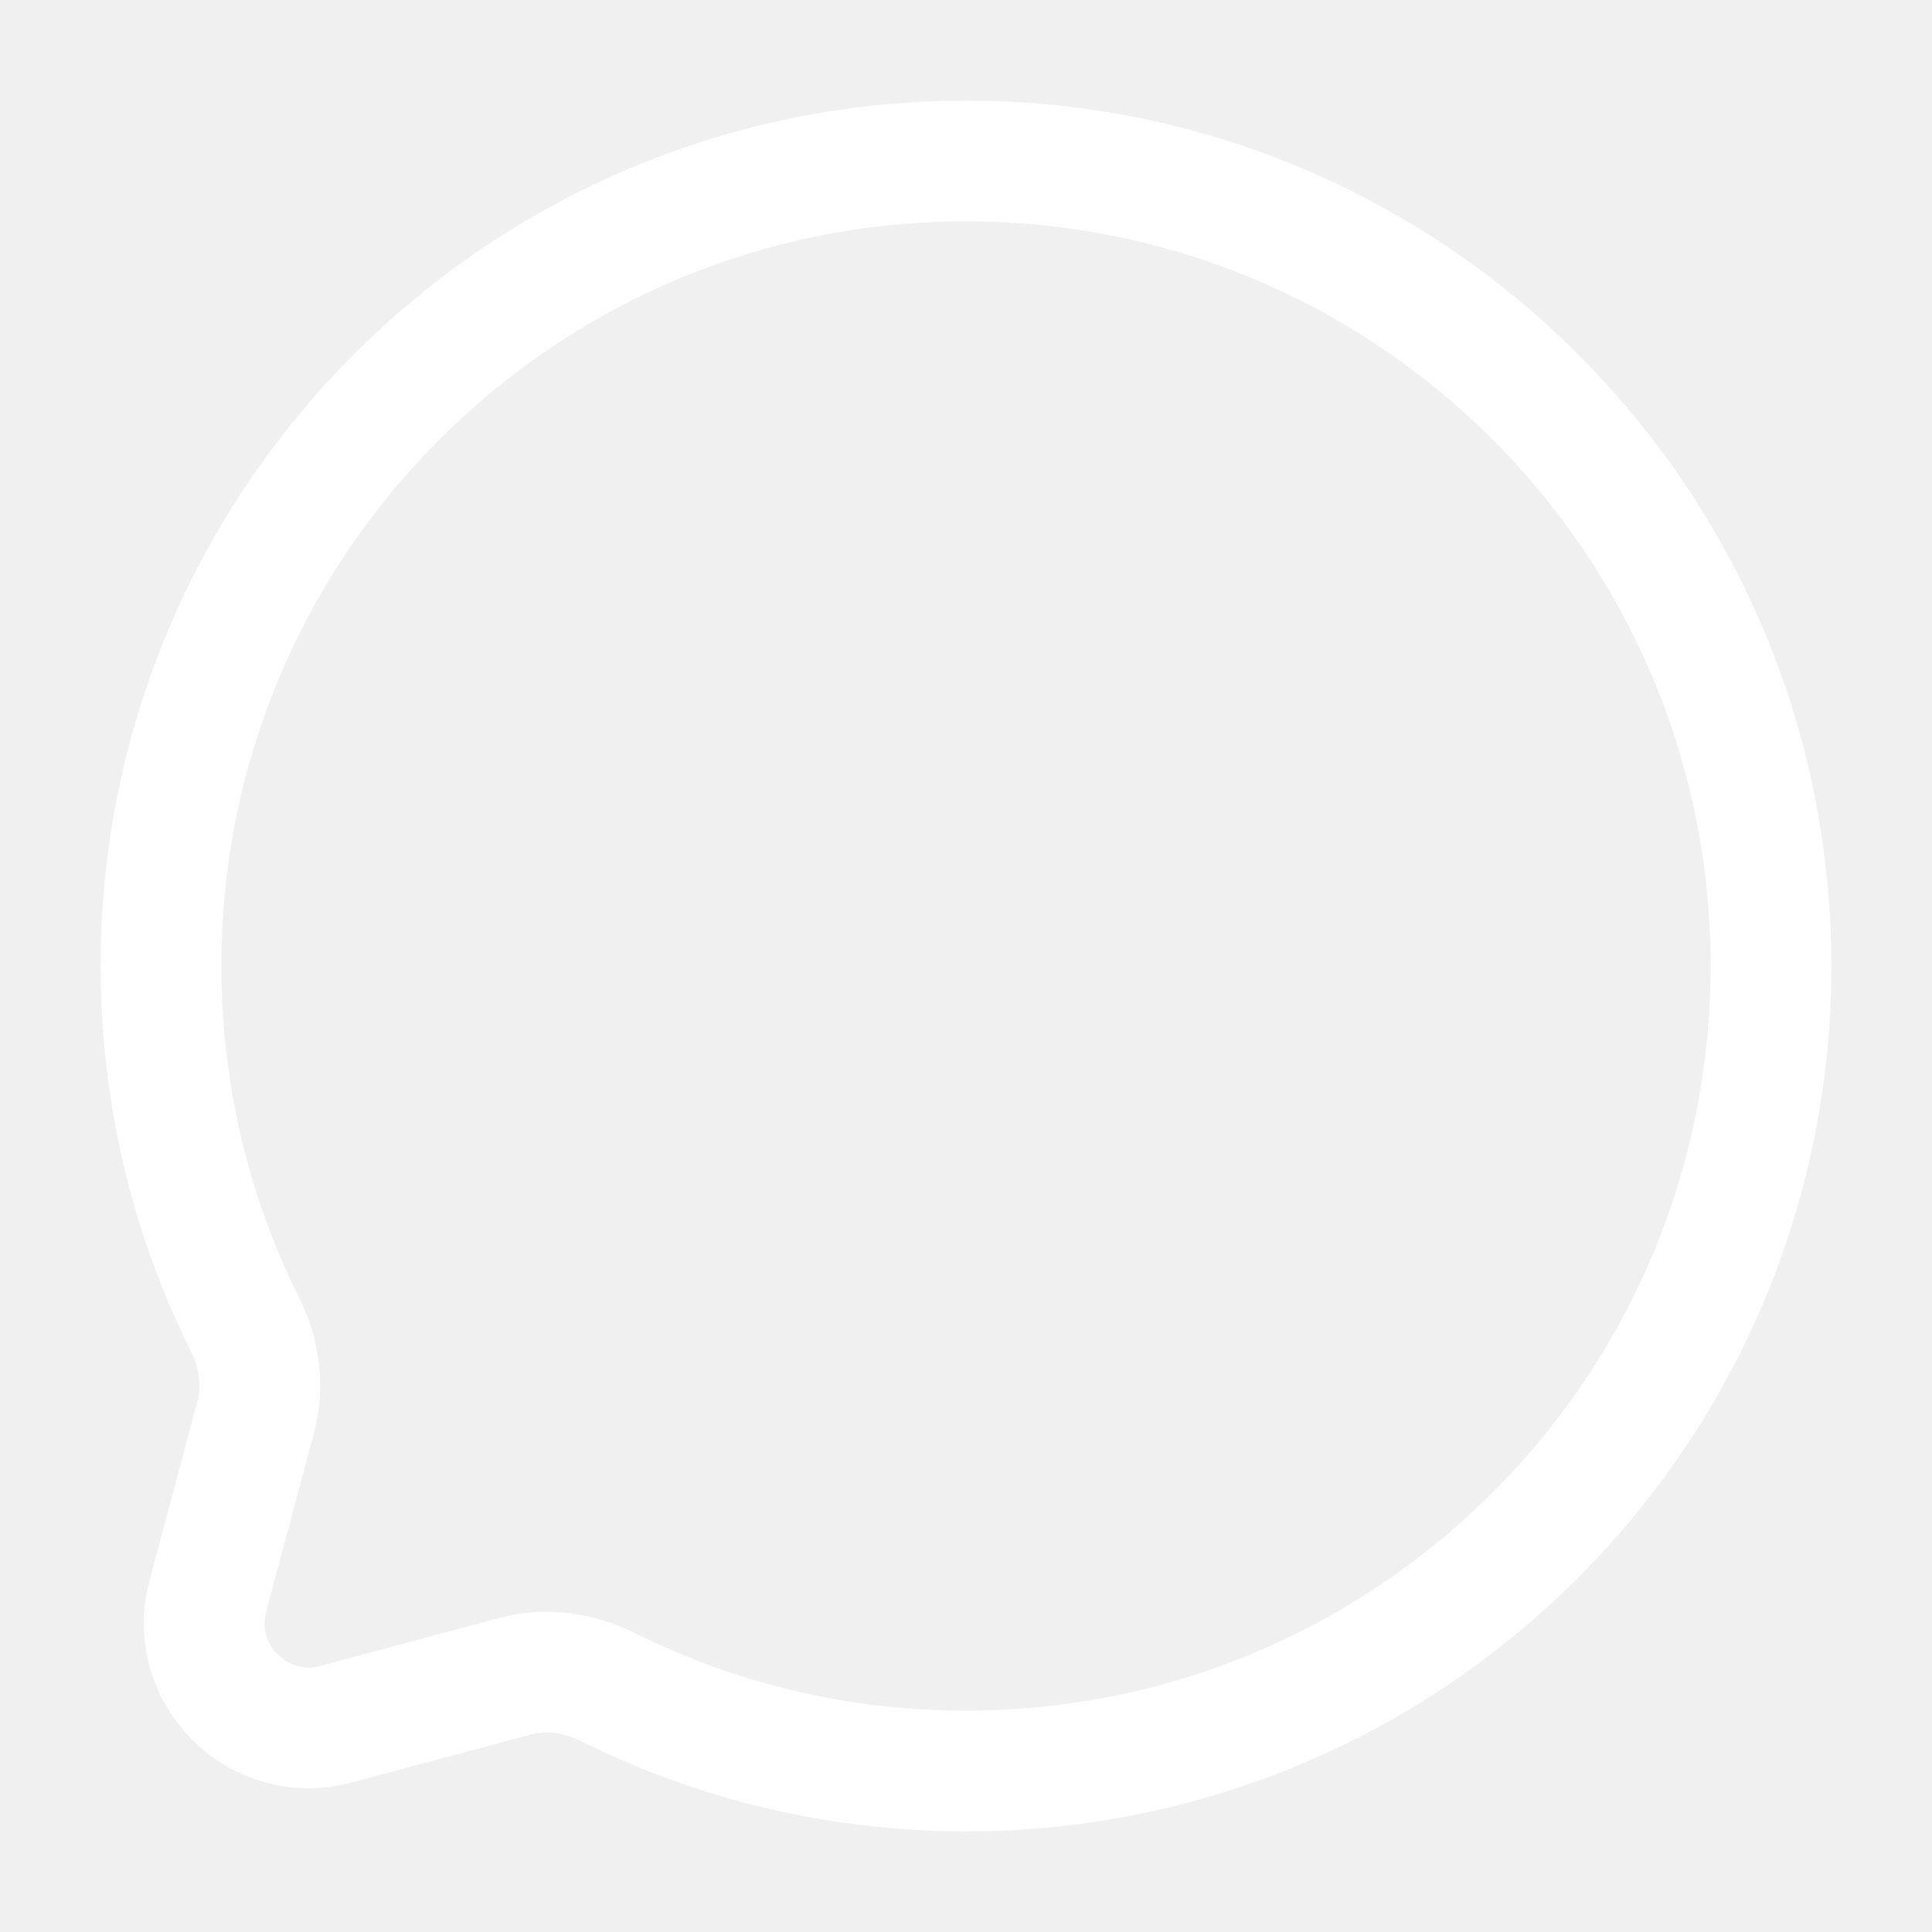
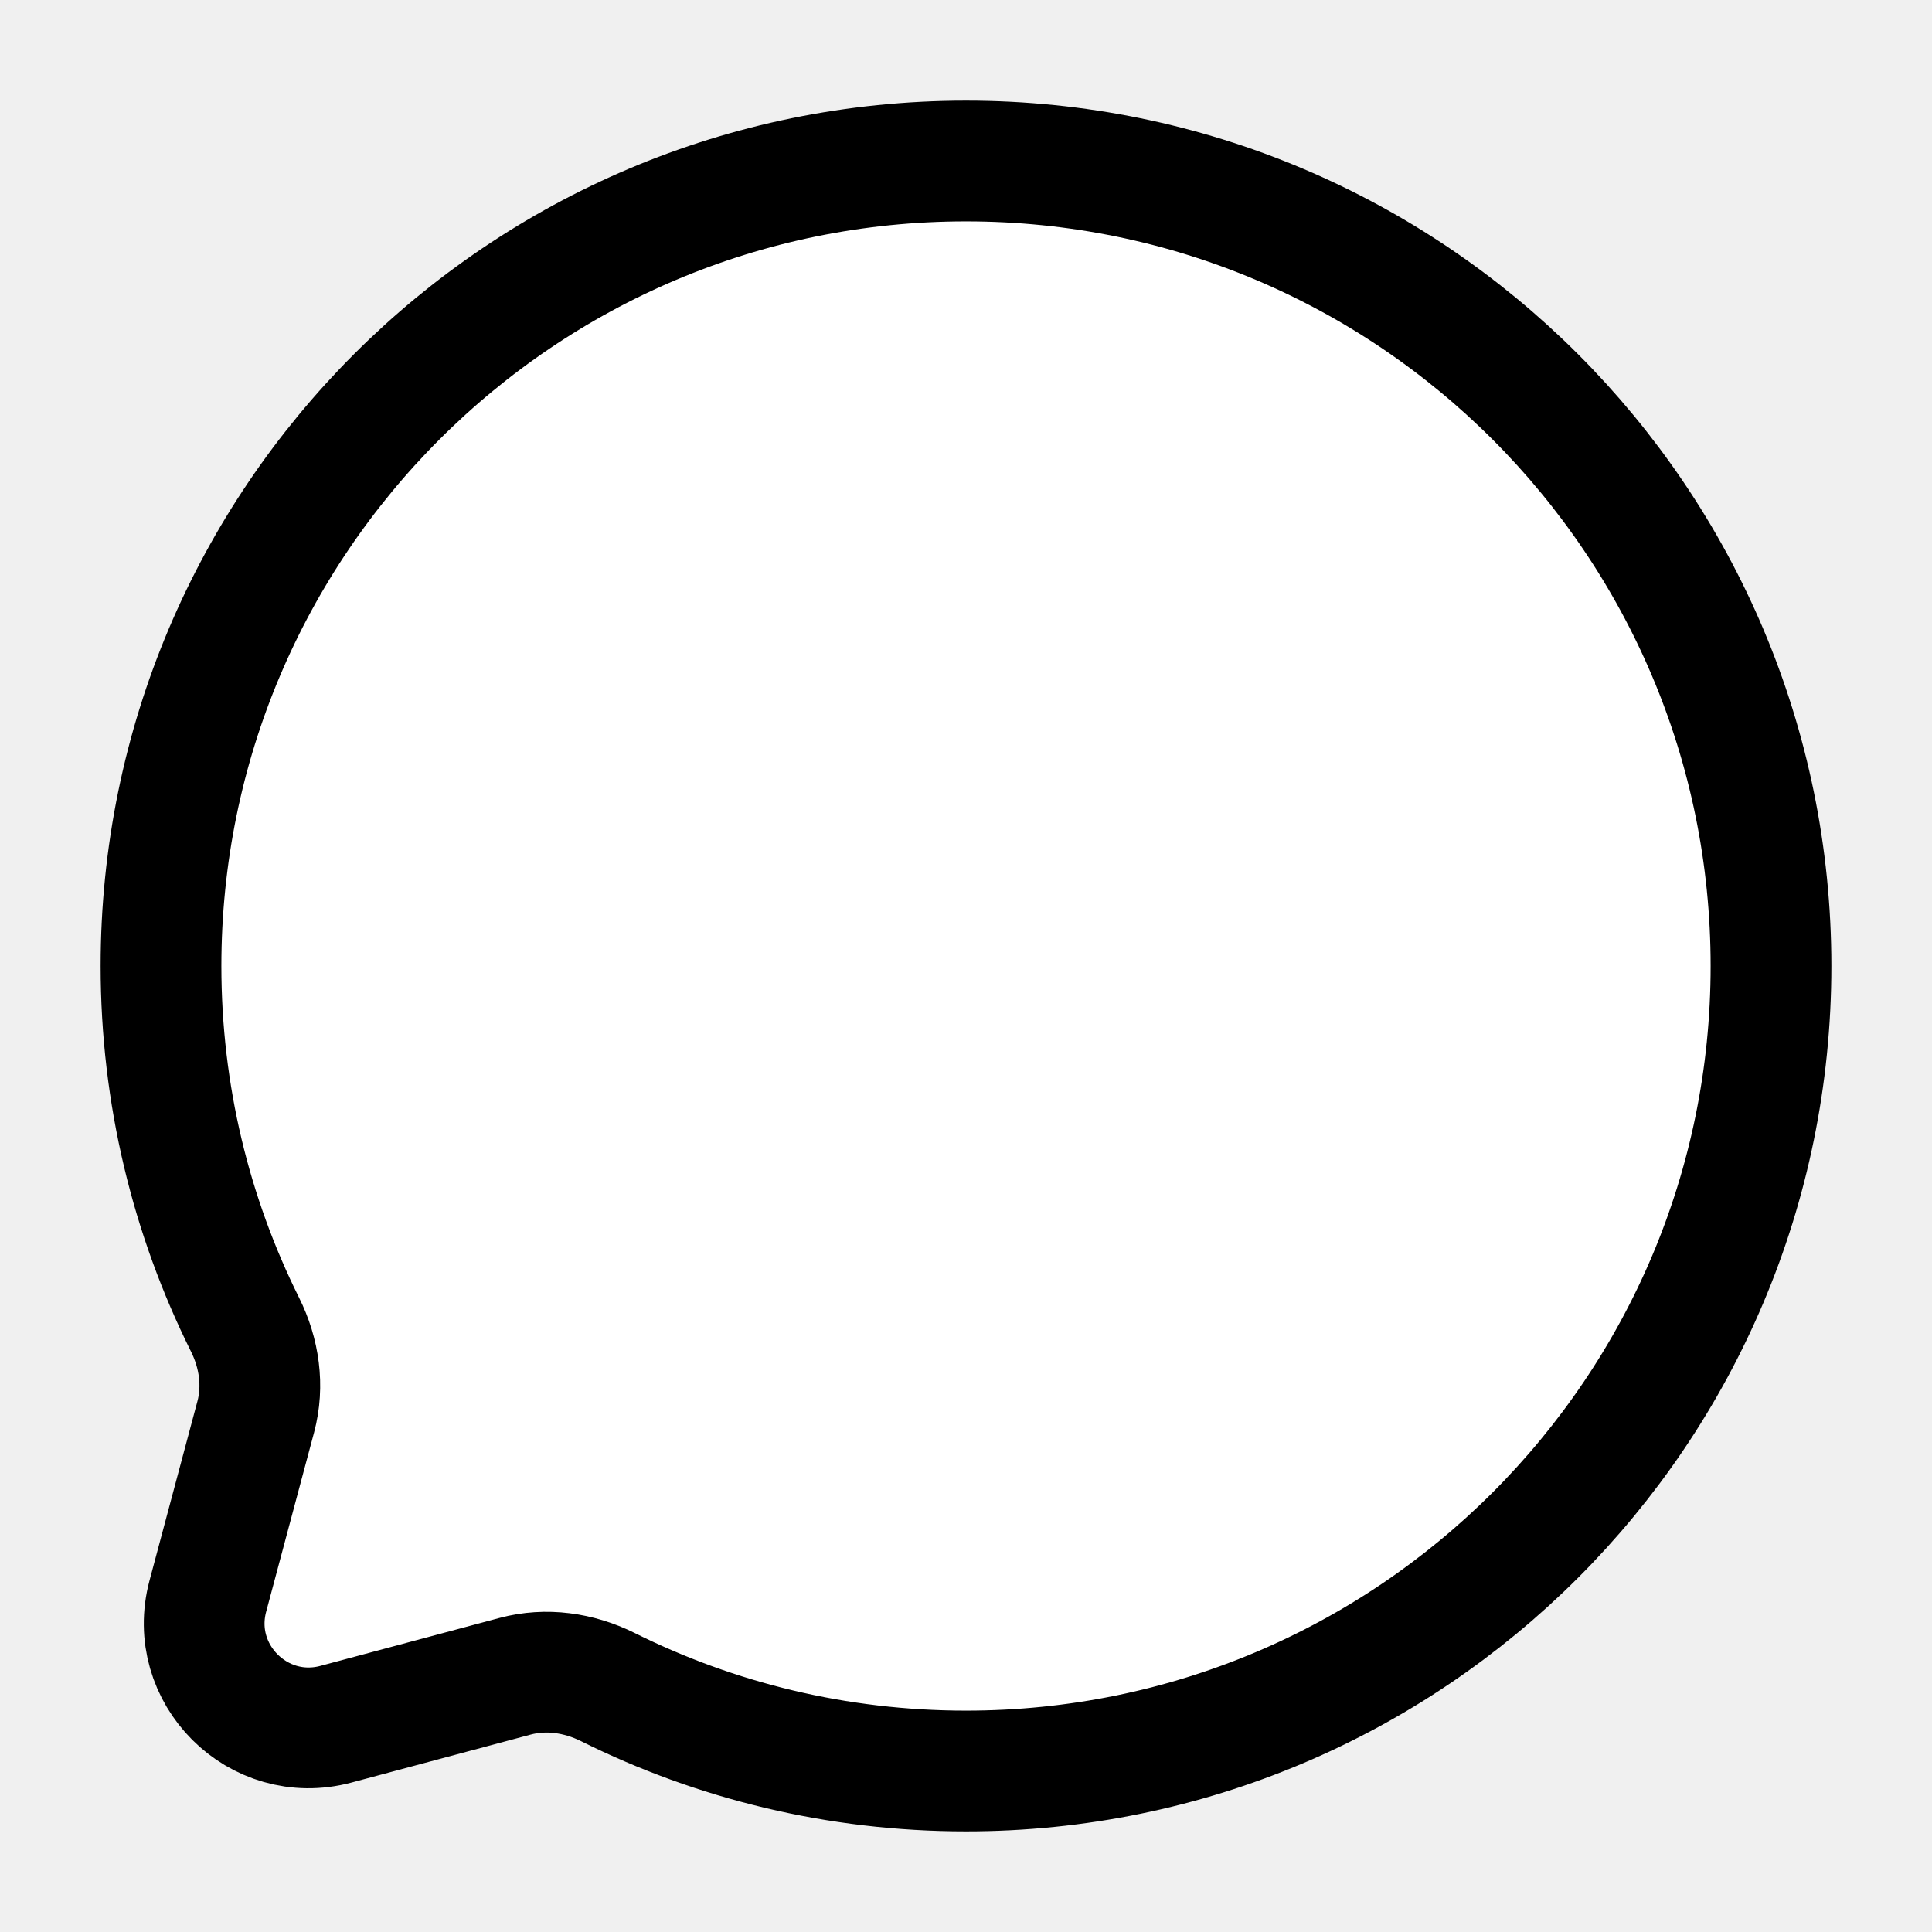
- <svg xmlns="http://www.w3.org/2000/svg" width="800px" height="800px" viewBox="0 0 24 24" fill="none">
-   <path d="M12 22C17.523 22 22 17.523 22 12C22 6.477 17.523 2 12 2C6.477 2 2 6.477 2 12C2 13.6 2.376 15.112 3.043 16.453C3.221 16.809 3.28 17.216 3.177 17.601L2.582 19.827C2.323 20.793 3.207 21.677 4.173 21.419L6.399 20.823C6.784 20.72 7.191 20.779 7.548 20.956C8.888 21.624 10.4 22 12 22Z" stroke="#fff" stroke-width="1.5" />
+ <svg xmlns="http://www.w3.org/2000/svg" width="800px" height="800px" viewBox="0 0 24 24" fill="white">
+   <path d="M12 22C17.523 22 22 17.523 22 12C22 6.477 17.523 2 12 2C6.477 2 2 6.477 2 12C2 13.6 2.376 15.112 3.043 16.453C3.221 16.809 3.28 17.216 3.177 17.601L2.582 19.827C2.323 20.793 3.207 21.677 4.173 21.419L6.399 20.823C6.784 20.72 7.191 20.779 7.548 20.956C8.888 21.624 10.4 22 12 22Z" stroke="#000" stroke-width="1.5" />
</svg>
